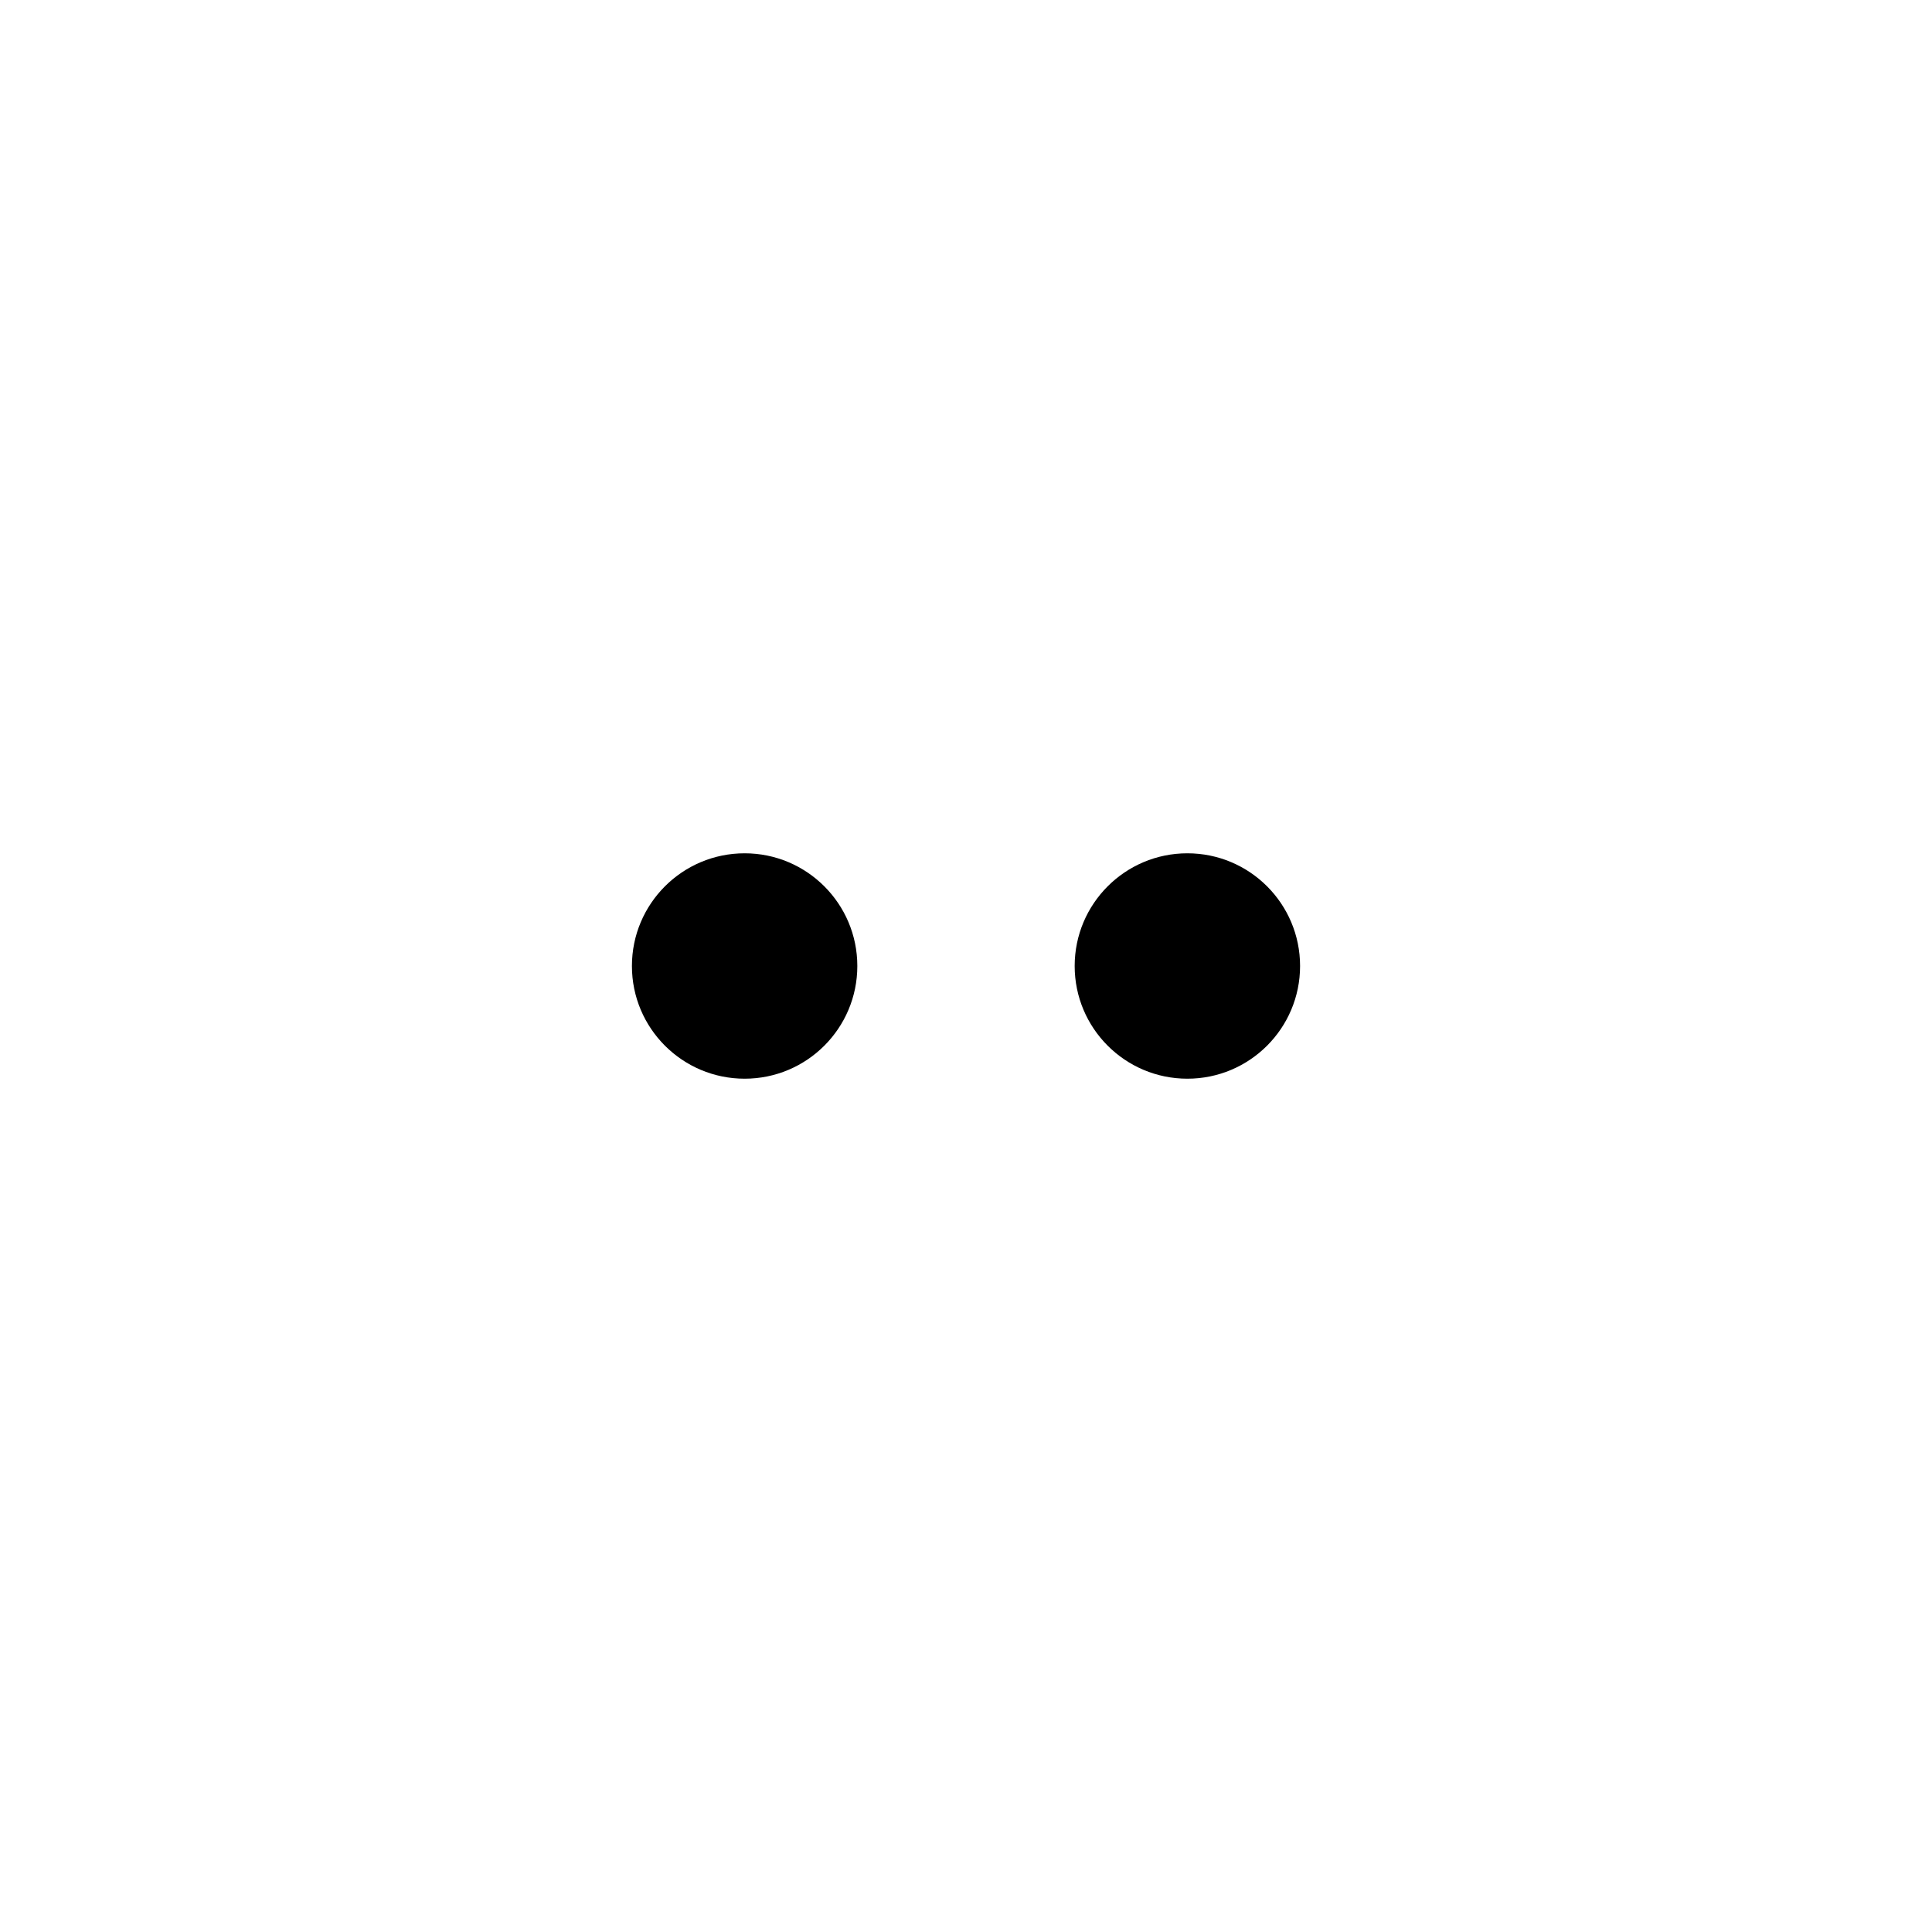
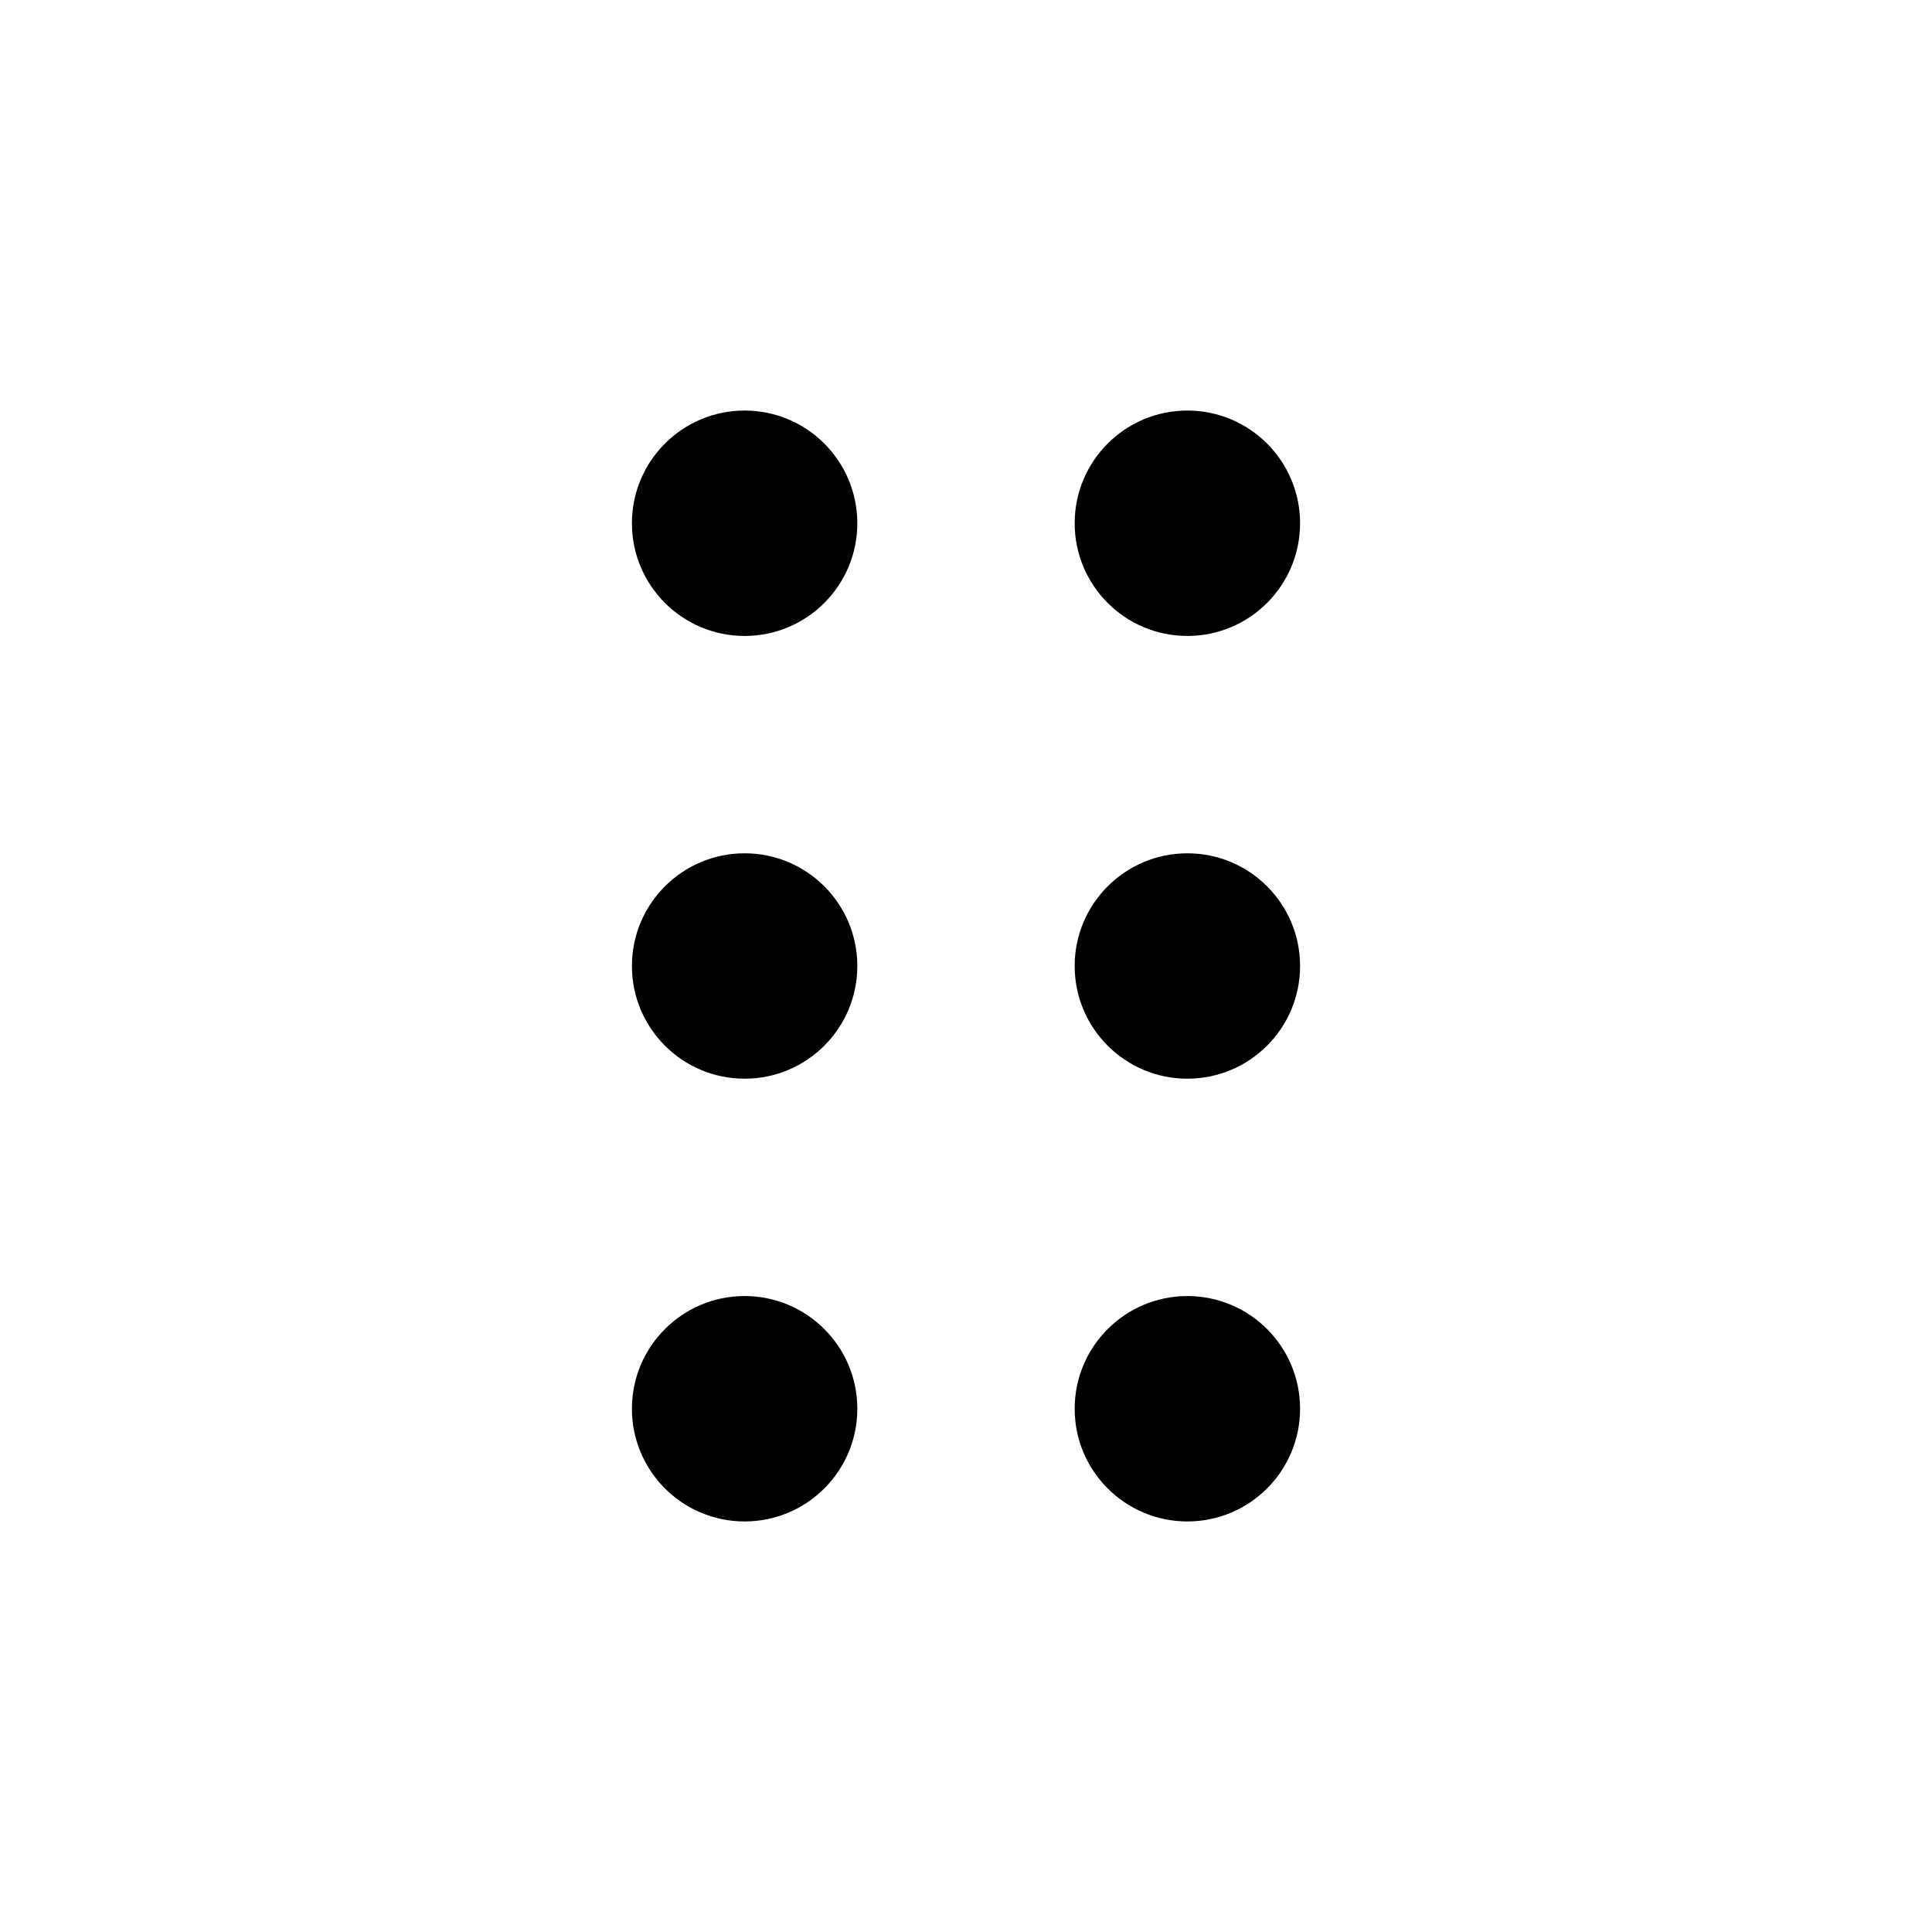
<svg xmlns="http://www.w3.org/2000/svg" width="24" height="24" viewBox="0 0 24 24">
-   <g fill="none" stroke="black" stroke-width="1.5" stroke-linecap="round" stroke-linejoin="round">
-     <circle cx="9.25" cy="12" r="1.4" fill="black" stroke="none" />
-     <circle cx="14.75" cy="12" r="1.4" fill="black" stroke="none" />
+   <g fill="black" stroke="none">
+     <circle cx="9.25" cy="6.5" r="1.4" />
+     <circle cx="14.75" cy="6.5" r="1.4" />
+     <circle cx="9.25" cy="12" r="1.4" />
+     <circle cx="14.75" cy="12" r="1.4" />
+     <circle cx="9.25" cy="17.5" r="1.4" />
+     <circle cx="14.75" cy="17.5" r="1.4" />
  </g>
</svg>
